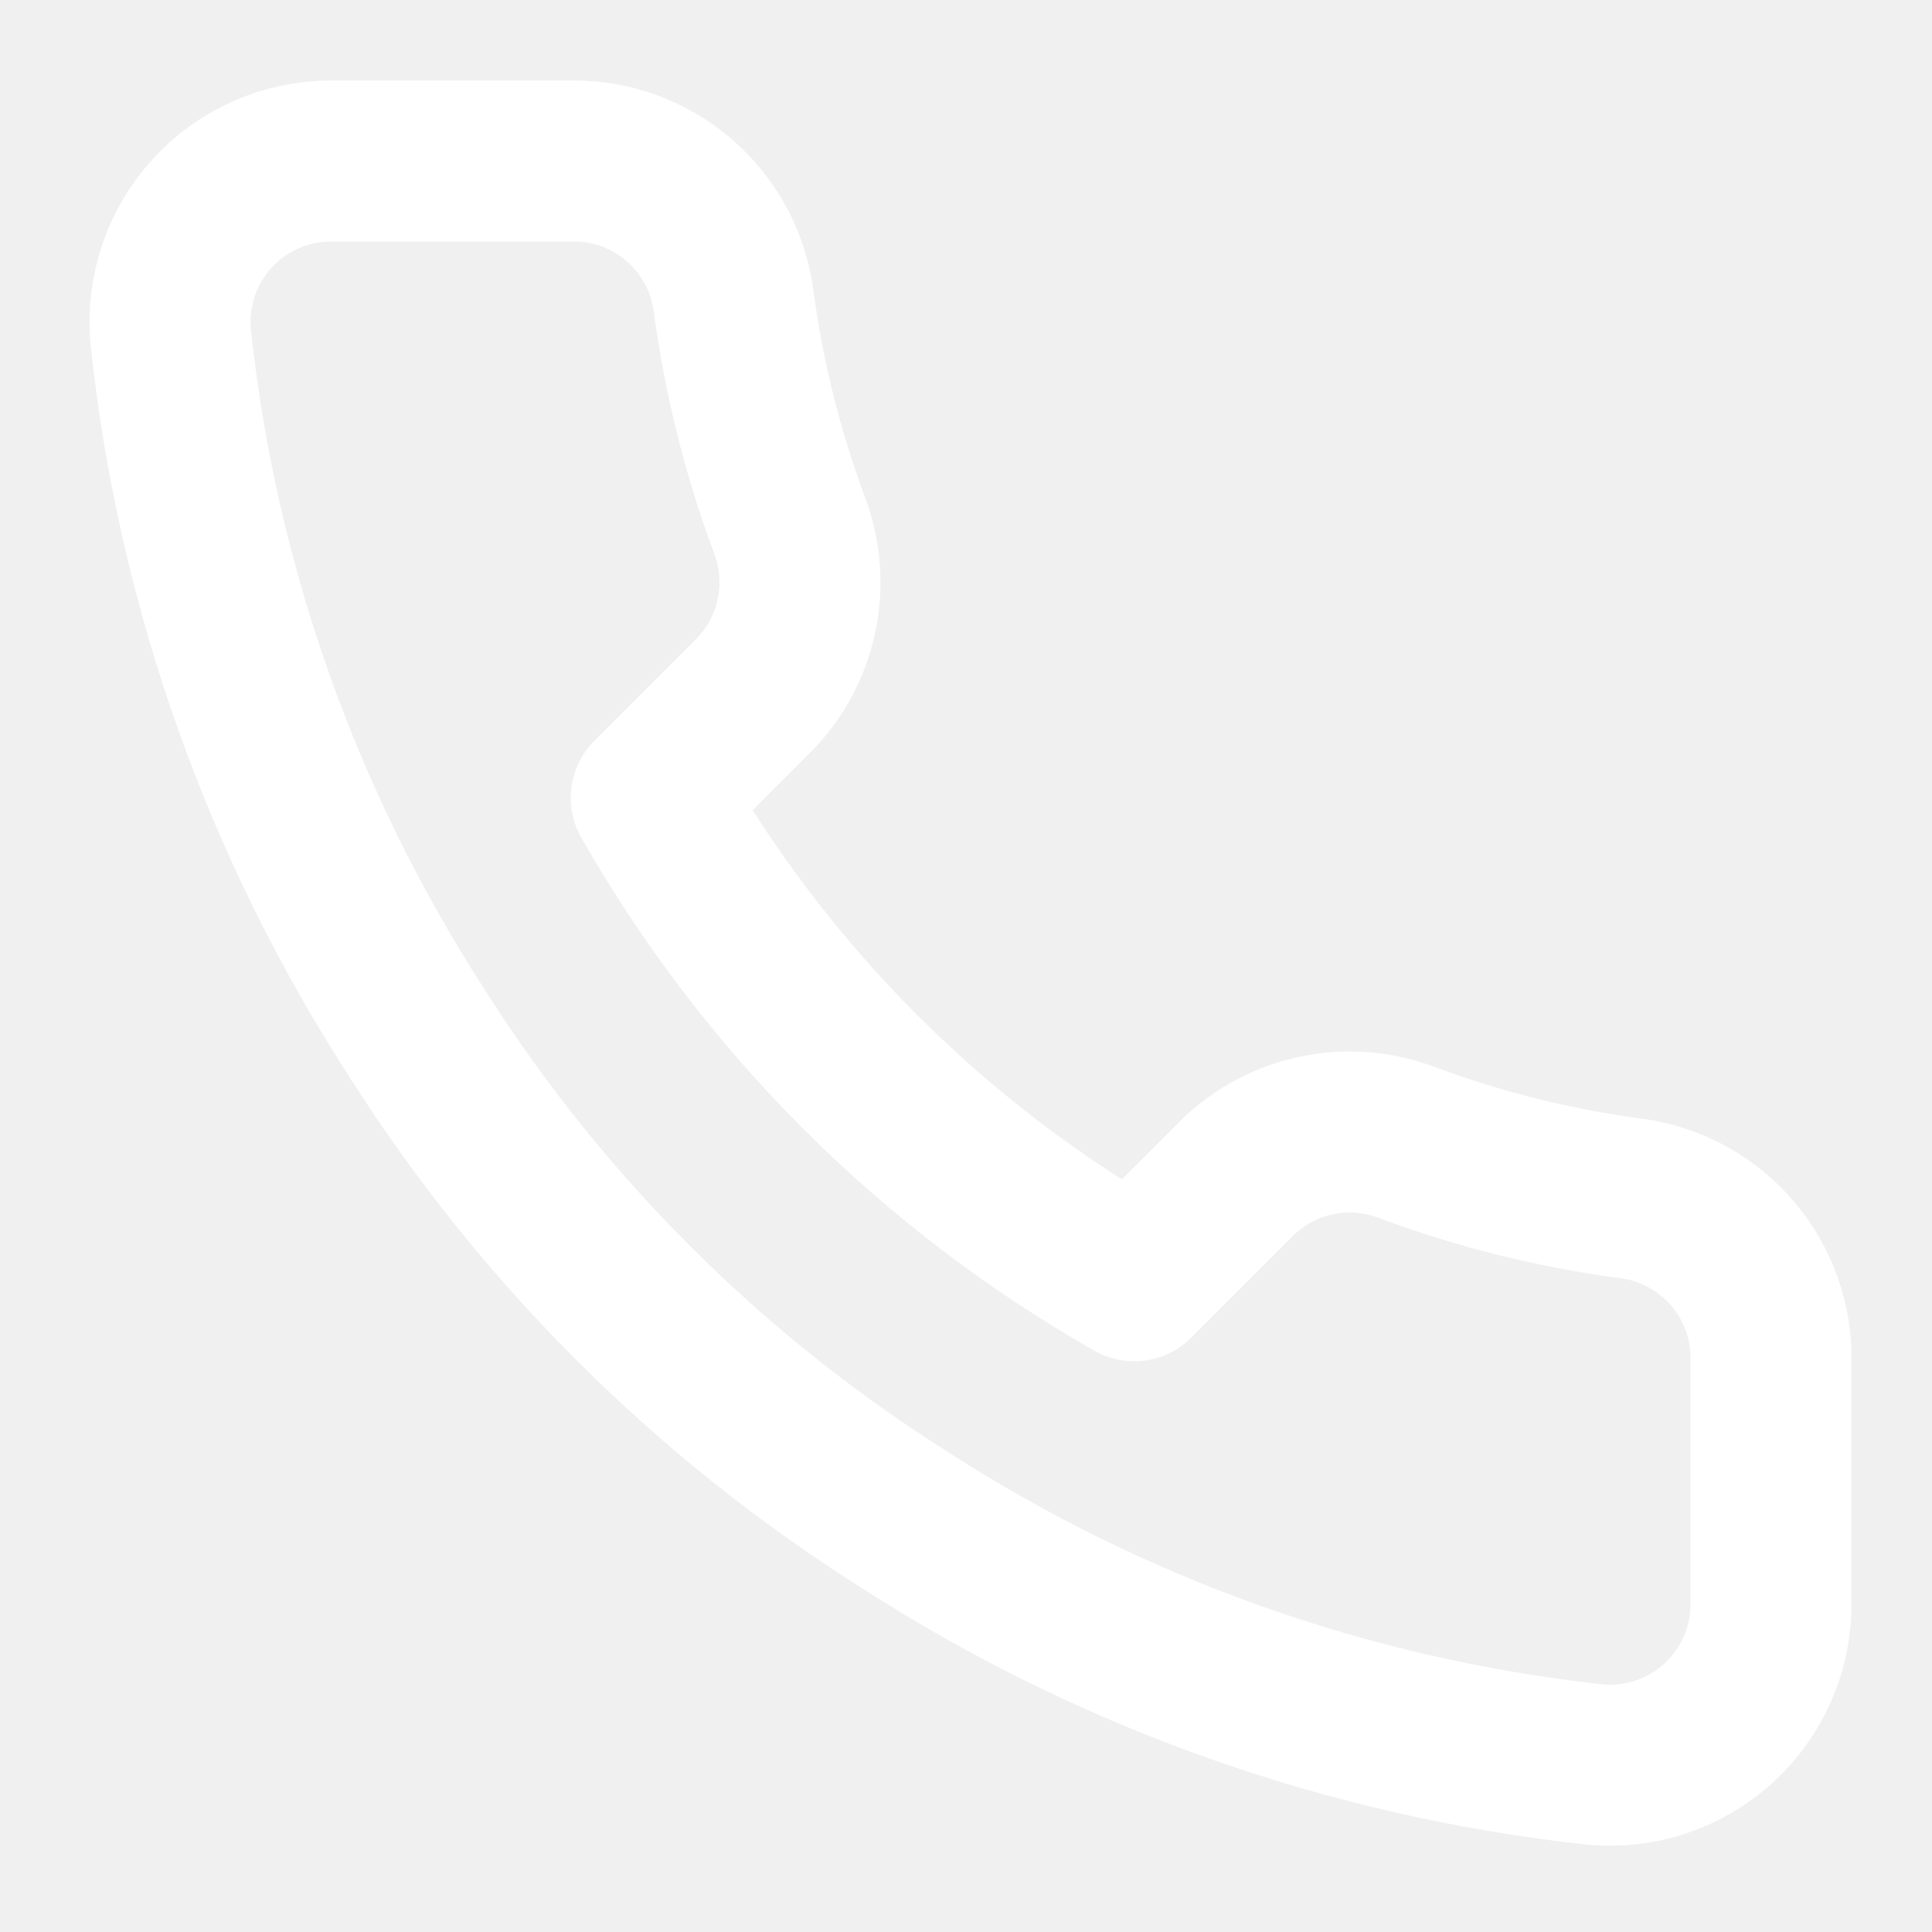
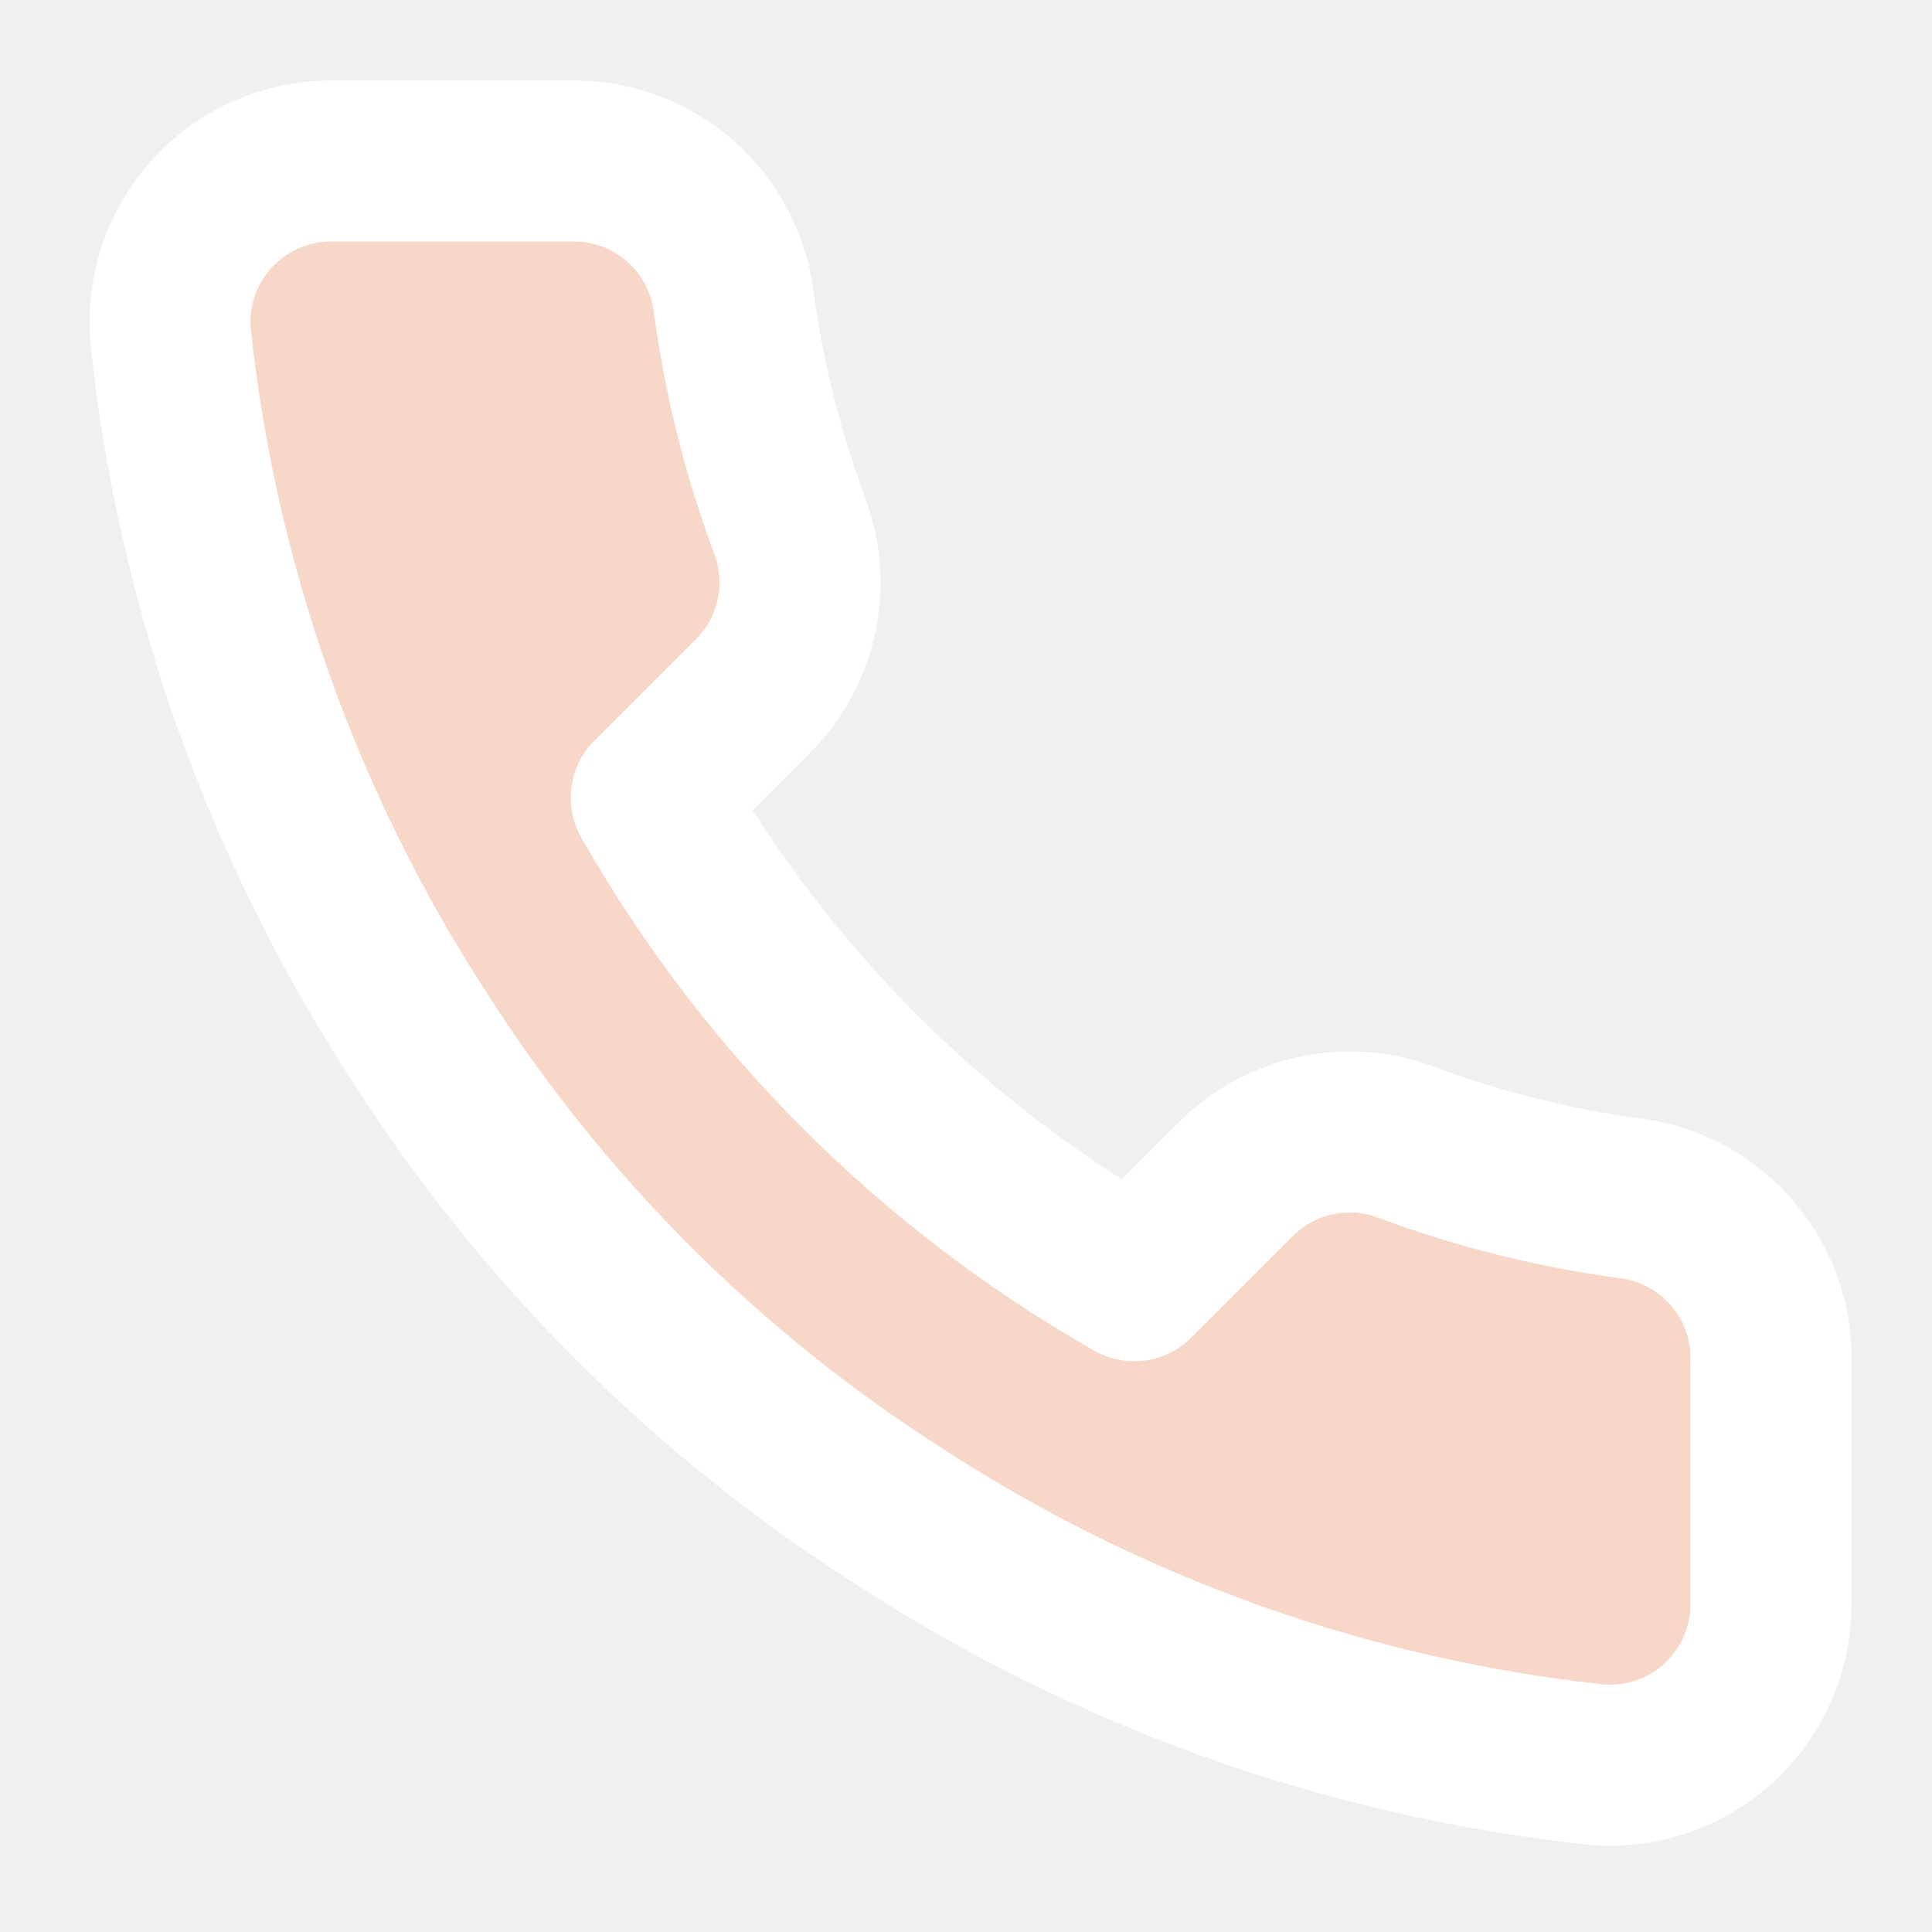
- <svg xmlns="http://www.w3.org/2000/svg" width="24" height="24" viewBox="0 0 24 24" fill="none" stroke="white" stroke-width="2" stroke-linecap="round" stroke-linejoin="round" class="feather feather-phone">
+ <svg xmlns="http://www.w3.org/2000/svg" width="24" height="24" viewBox="0 0 24 24" fill="#f7d7c8" stroke="white" stroke-width="2" stroke-linecap="round" stroke-linejoin="round" class="feather feather-phone">
  <path d="M22 16.92v3a2 2 0 0 1-2.18 2 19.79 19.79 0 0 1-8.63-3.07 19.5 19.5 0 0 1-6-6 19.79 19.79 0 0 1-3.07-8.67A2 2 0 0 1 4.11 2h3a2 2 0 0 1 2 1.72 12.84 12.84 0 0 0 .7 2.81 2 2 0 0 1-.45 2.11L8.09 9.91a16 16 0 0 0 6 6l1.27-1.27a2 2 0 0 1 2.11-.45 12.84 12.84 0 0 0 2.81.7A2 2 0 0 1 22 16.92z" />
</svg>
